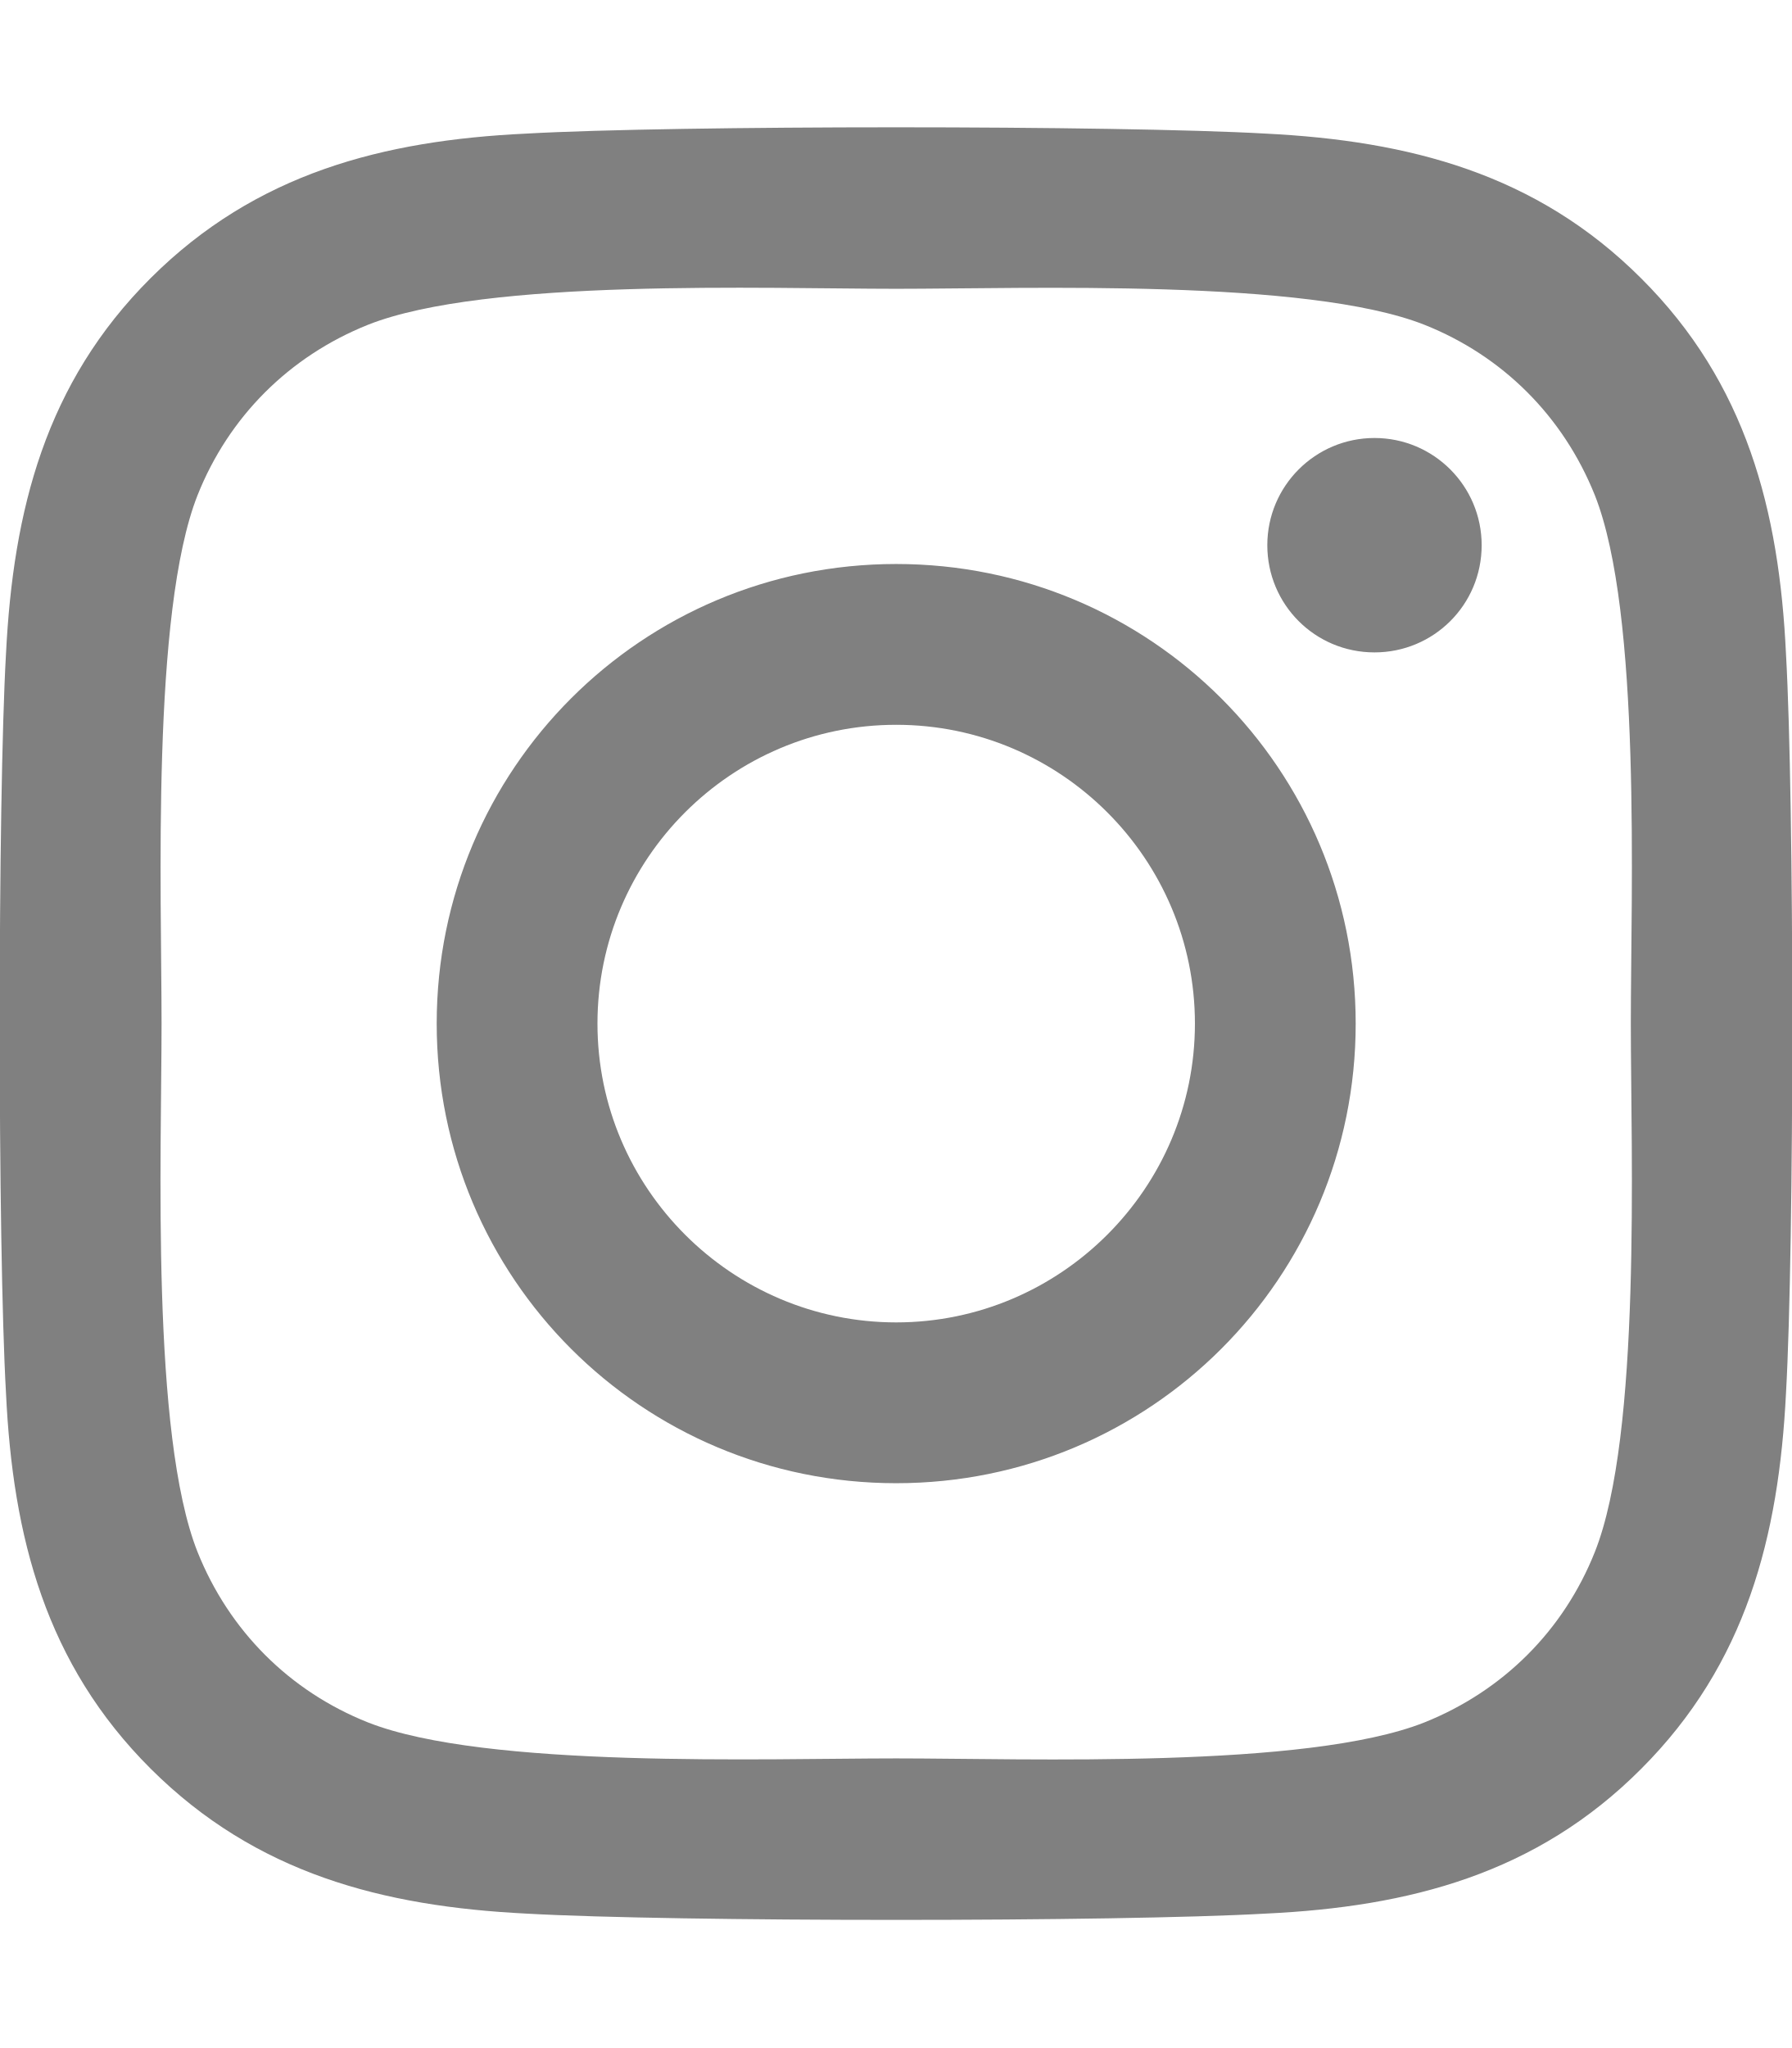
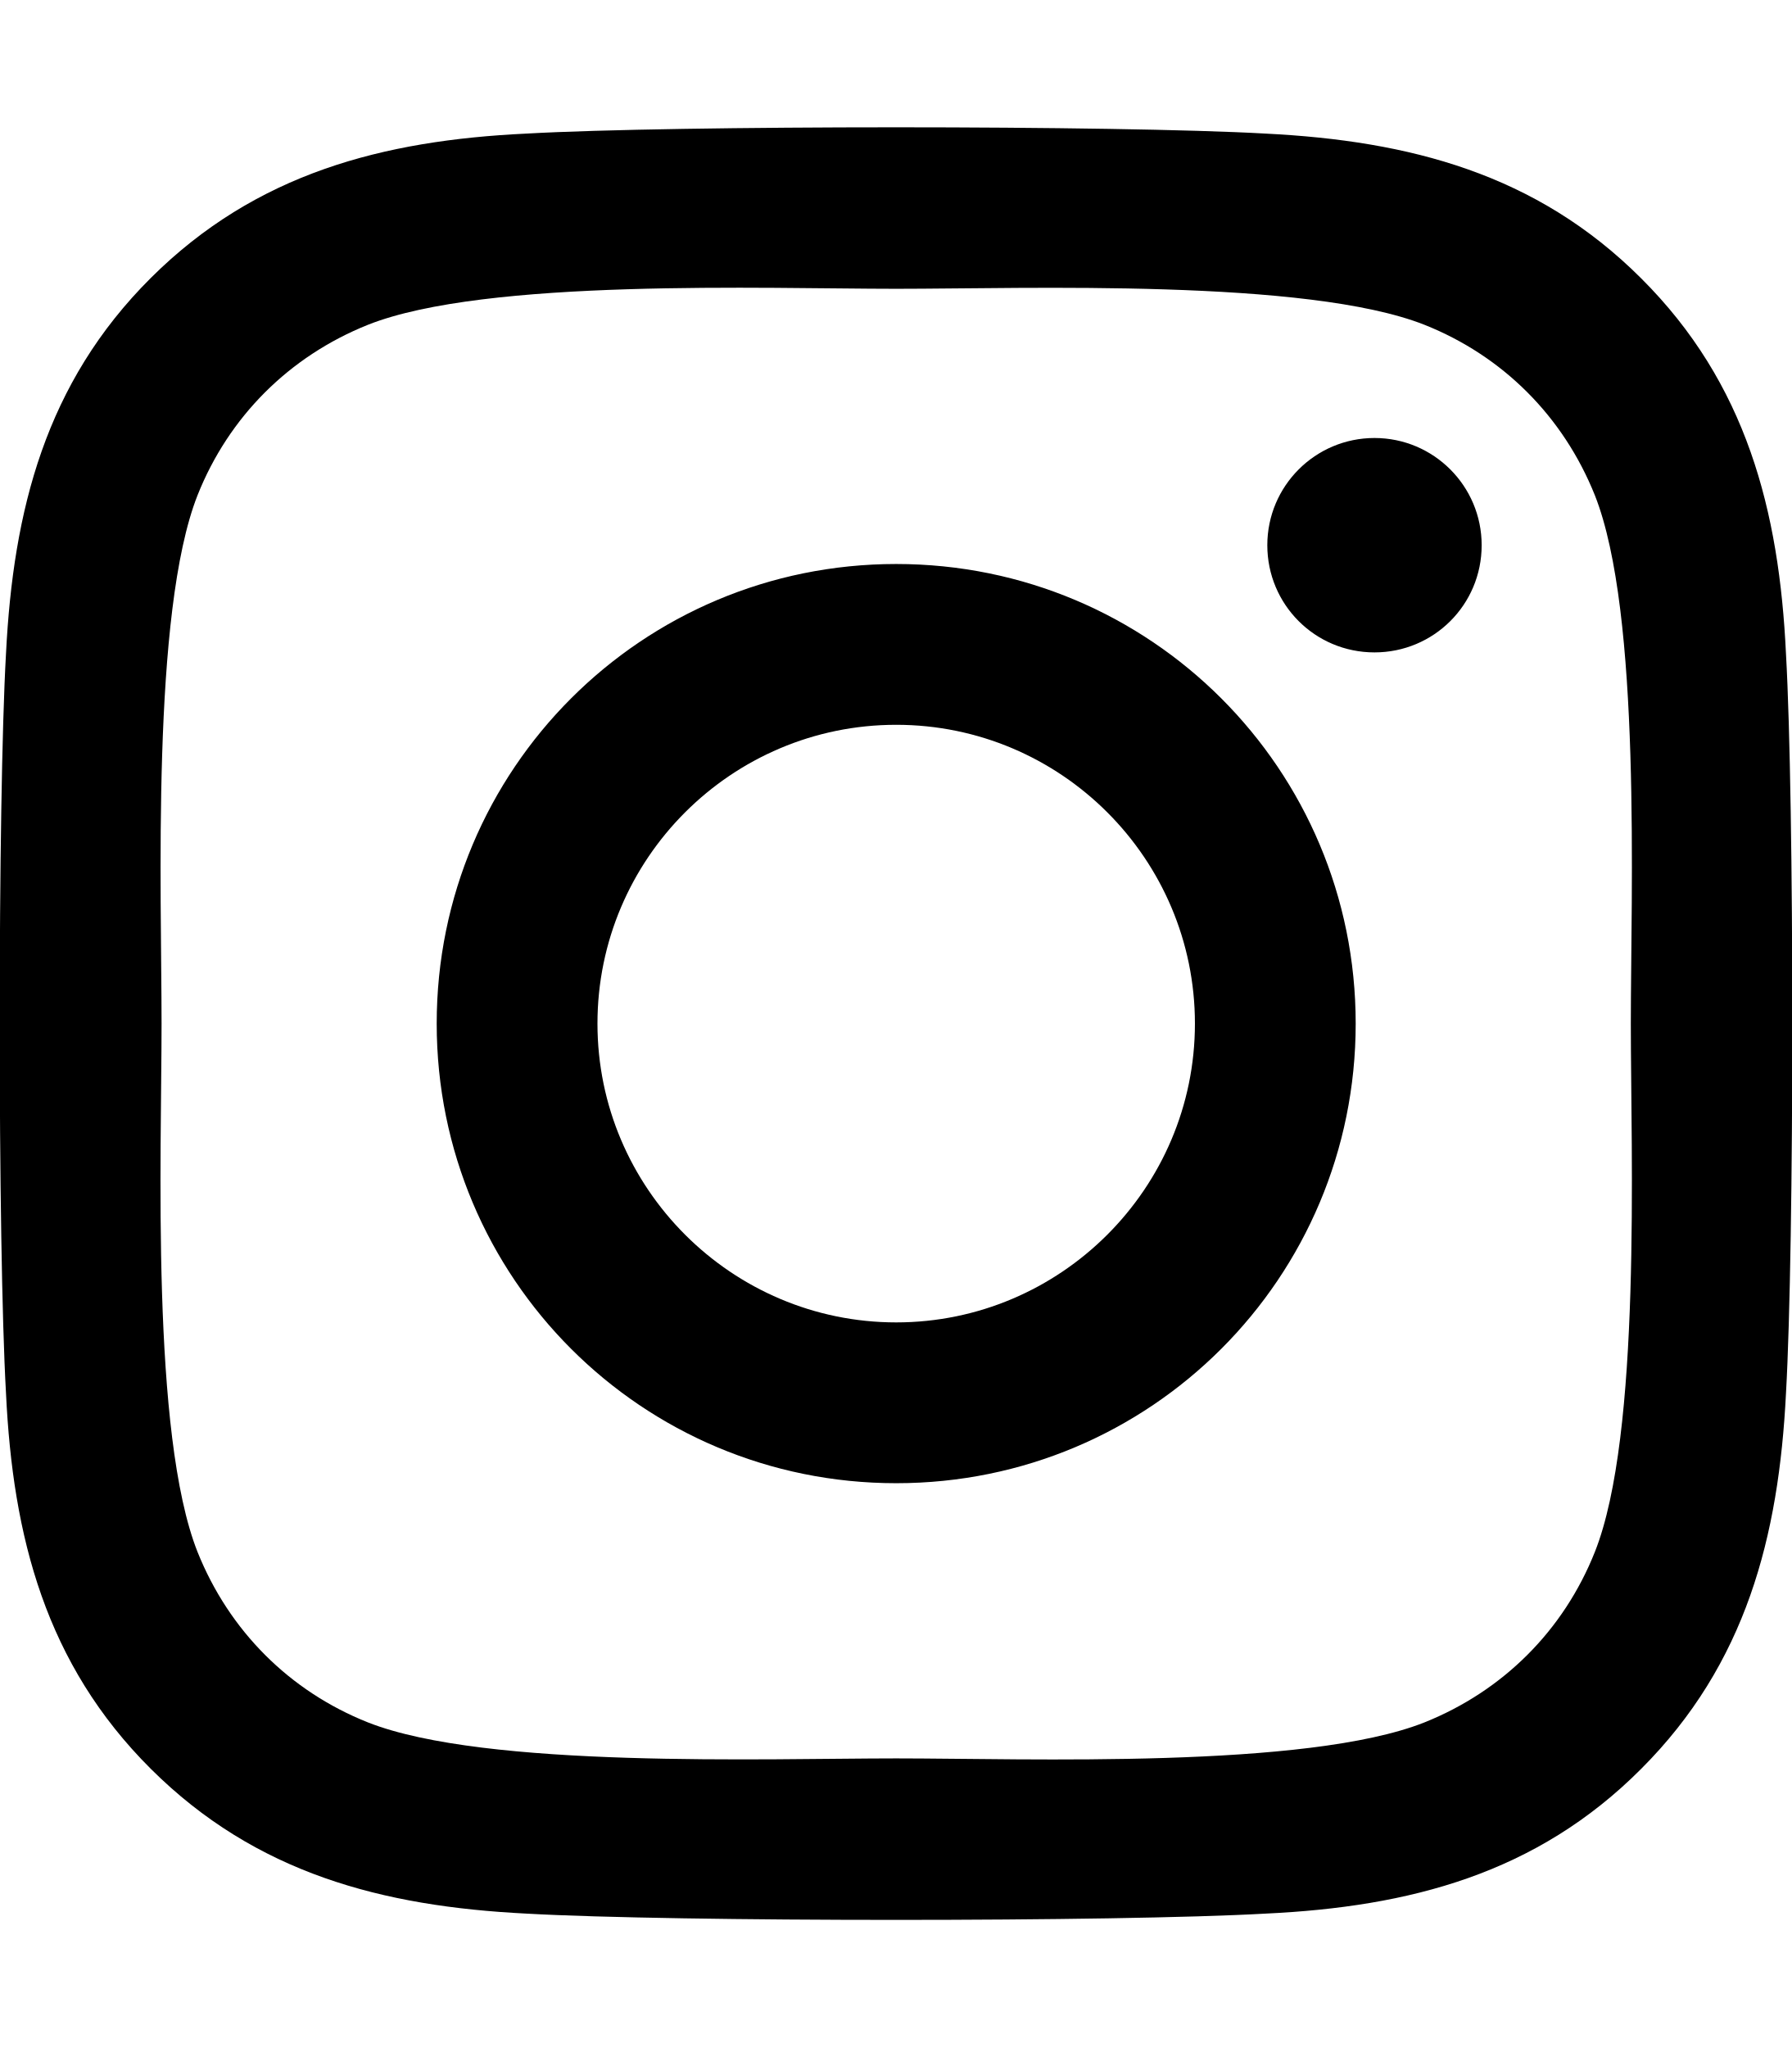
<svg xmlns="http://www.w3.org/2000/svg" aria-hidden="true" data-prefix="fab" data-icon="instagram" class="svg-inline--fa fa-instagram fa-w-14" role="img" viewBox="0 0 448 512">
-   <path fill="gray" d="M224.1 141c-63.6 0-114.9 51.3-114.9 114.9s51.3 114.9 114.9 114.9S339 319.5 339 255.9 287.7 141 224.1 141zm0 189.6c-41.1 0-74.7-33.5-74.7-74.7s33.5-74.7 74.7-74.7 74.7 33.5 74.7 74.7-33.6 74.7-74.7 74.7zm146.4-194.3c0 14.9-12 26.8-26.8 26.8-14.9 0-26.8-12-26.8-26.8s12-26.8 26.8-26.8 26.8 12 26.8 26.8zm76.1 27.2c-1.7-35.9-9.9-67.7-36.2-93.9-26.2-26.2-58-34.4-93.9-36.2-37-2.1-147.9-2.1-184.9 0-35.8 1.7-67.6 9.9-93.9 36.1s-34.4 58-36.2 93.9c-2.1 37-2.1 147.9 0 184.9 1.7 35.9 9.9 67.7 36.2 93.9s58 34.4 93.9 36.2c37 2.1 147.9 2.1 184.9 0 35.9-1.7 67.7-9.9 93.9-36.2 26.2-26.2 34.4-58 36.2-93.9 2.1-37 2.1-147.8 0-184.8zM398.8 388c-7.8 19.6-22.9 34.7-42.6 42.6-29.5 11.7-99.5 9-132.1 9s-102.7 2.6-132.1-9c-19.6-7.8-34.7-22.9-42.6-42.6-11.7-29.5-9-99.5-9-132.1s-2.6-102.7 9-132.1c7.8-19.6 22.9-34.7 42.6-42.6 29.5-11.7 99.5-9 132.1-9s102.7-2.6 132.1 9c19.6 7.8 34.7 22.9 42.6 42.6 11.7 29.5 9 99.5 9 132.1s2.7 102.7-9 132.1z" />
+   <path fill="black" d="M224.1 141c-63.6 0-114.9 51.3-114.9 114.9s51.3 114.9 114.9 114.9S339 319.5 339 255.9 287.7 141 224.1 141zm0 189.6c-41.1 0-74.7-33.5-74.7-74.7s33.5-74.7 74.7-74.7 74.7 33.5 74.7 74.7-33.6 74.7-74.7 74.7zm146.4-194.3c0 14.9-12 26.8-26.8 26.8-14.9 0-26.8-12-26.8-26.8s12-26.8 26.8-26.8 26.8 12 26.8 26.8zm76.1 27.2c-1.7-35.9-9.9-67.7-36.2-93.9-26.2-26.2-58-34.4-93.9-36.2-37-2.1-147.9-2.1-184.9 0-35.8 1.7-67.6 9.9-93.9 36.1s-34.4 58-36.2 93.9c-2.1 37-2.1 147.9 0 184.9 1.7 35.9 9.9 67.7 36.2 93.9s58 34.4 93.9 36.2c37 2.1 147.9 2.1 184.9 0 35.9-1.7 67.7-9.9 93.9-36.2 26.2-26.2 34.4-58 36.2-93.9 2.1-37 2.1-147.8 0-184.8zM398.8 388c-7.8 19.6-22.9 34.7-42.6 42.6-29.5 11.7-99.5 9-132.1 9s-102.7 2.6-132.1-9c-19.6-7.8-34.7-22.9-42.6-42.6-11.7-29.5-9-99.5-9-132.1s-2.6-102.7 9-132.1c7.8-19.6 22.9-34.7 42.6-42.6 29.5-11.7 99.5-9 132.1-9s102.7-2.6 132.1 9c19.6 7.8 34.7 22.9 42.6 42.6 11.7 29.5 9 99.5 9 132.1s2.7 102.7-9 132.1z" />
</svg>
